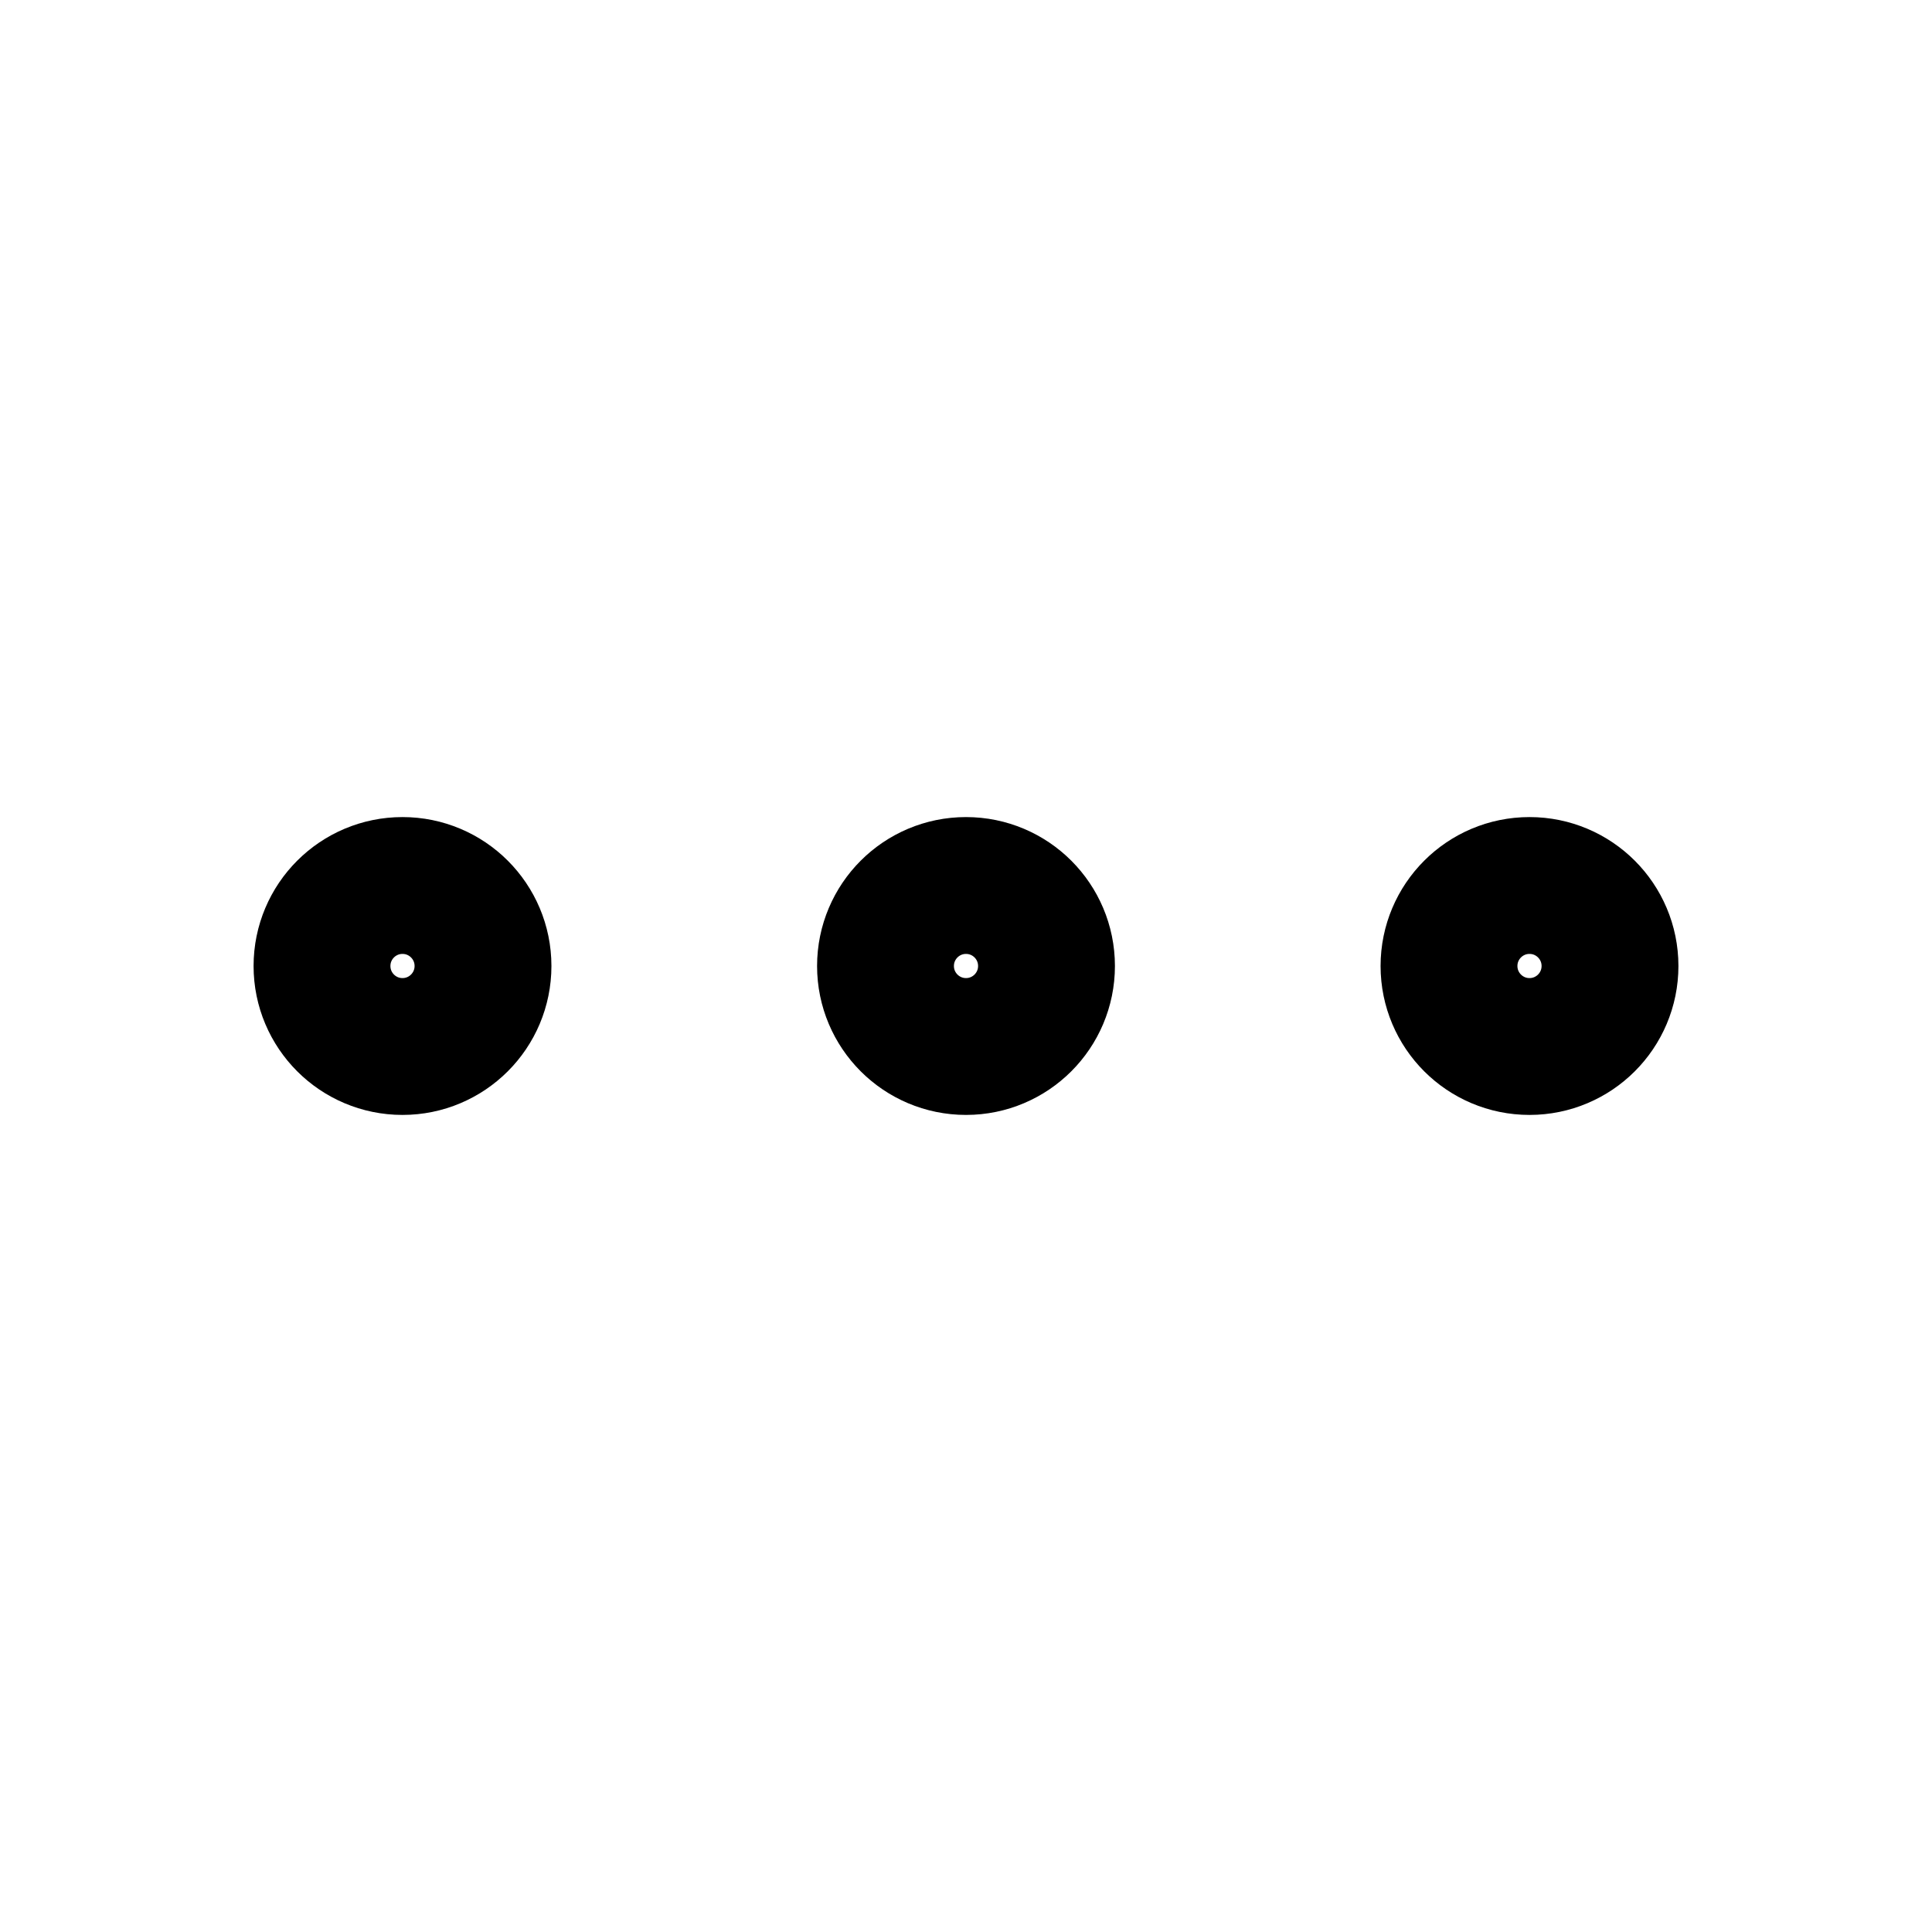
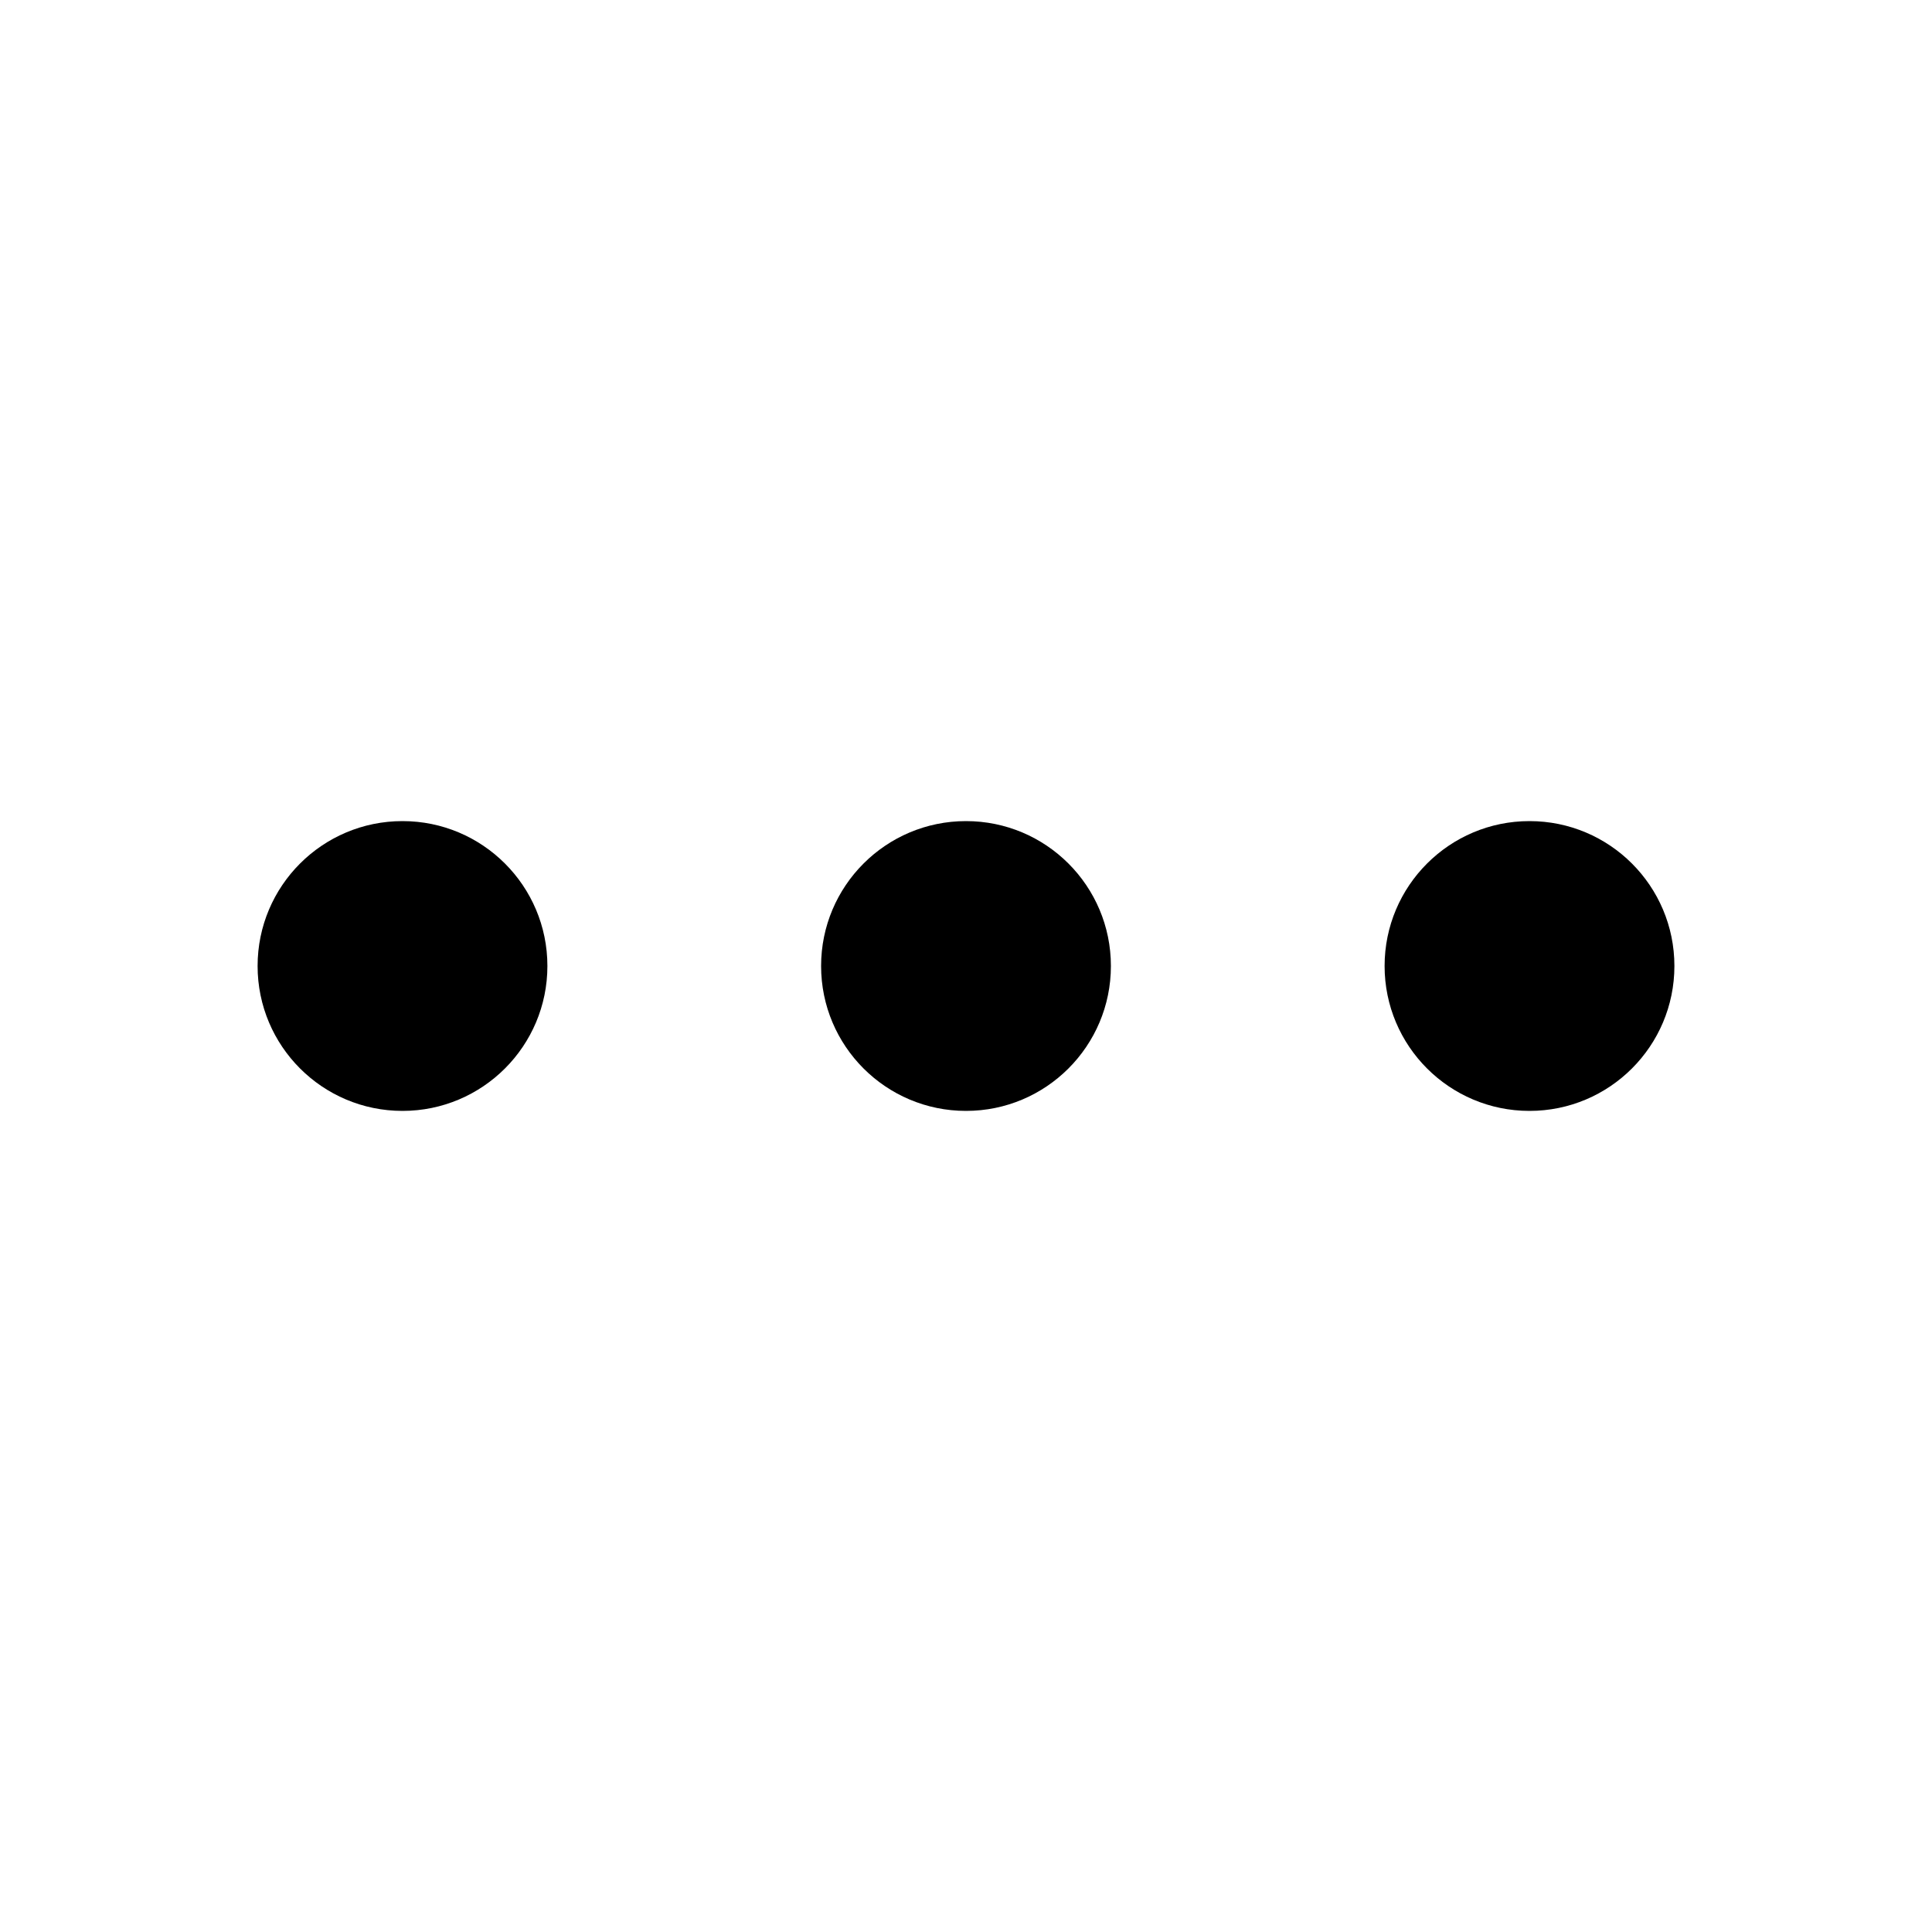
- <svg xmlns="http://www.w3.org/2000/svg" width="24" height="24" viewBox="0 0 24 24" fill="none" stroke="black" stroke-width="1.7" stroke-linecap="round" stroke-linejoin="round">
-   <circle cx="5" cy="12" r="1" />
-   <circle cx="12" cy="12" r="1" />
-   <circle cx="19" cy="12" r="1" />
+ <svg xmlns="http://www.w3.org/2000/svg" width="24" height="24" viewBox="0 0 24 24">
+   <circle cx="5" cy="12" r="1.8" />
+   <circle cx="12" cy="12" r="1.8" />
+   <circle cx="19" cy="12" r="1.8" />
</svg>
